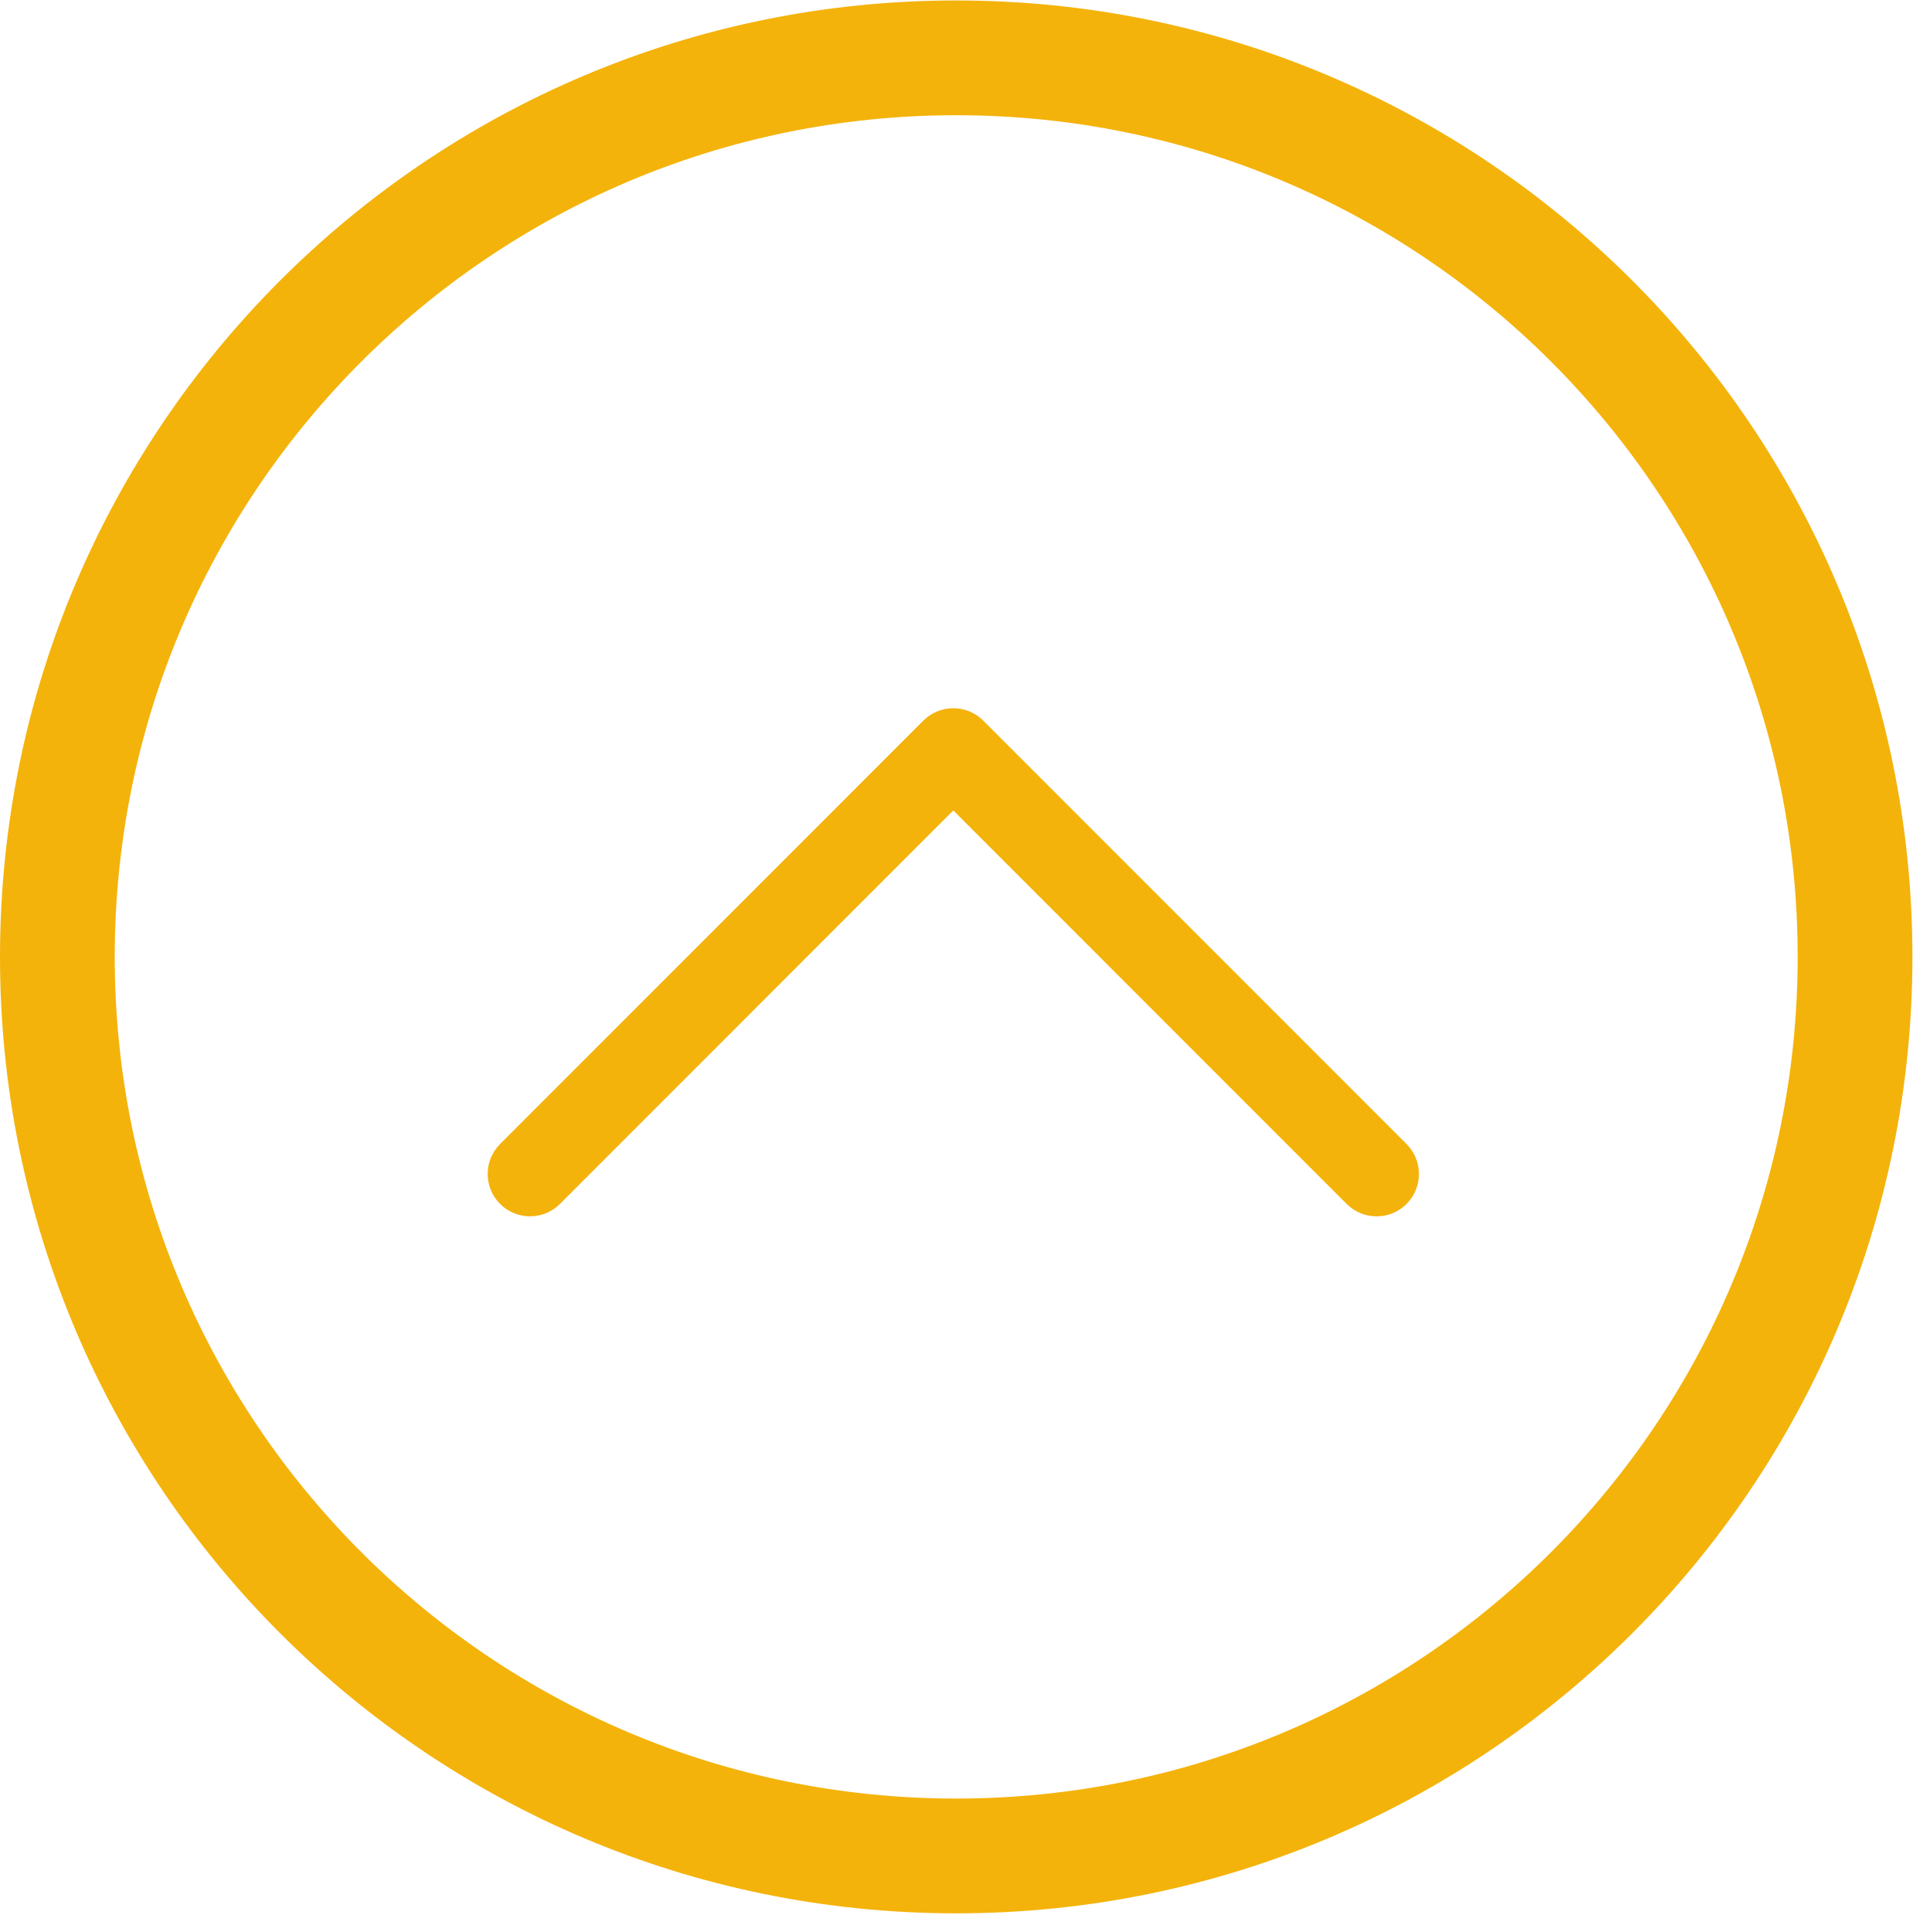
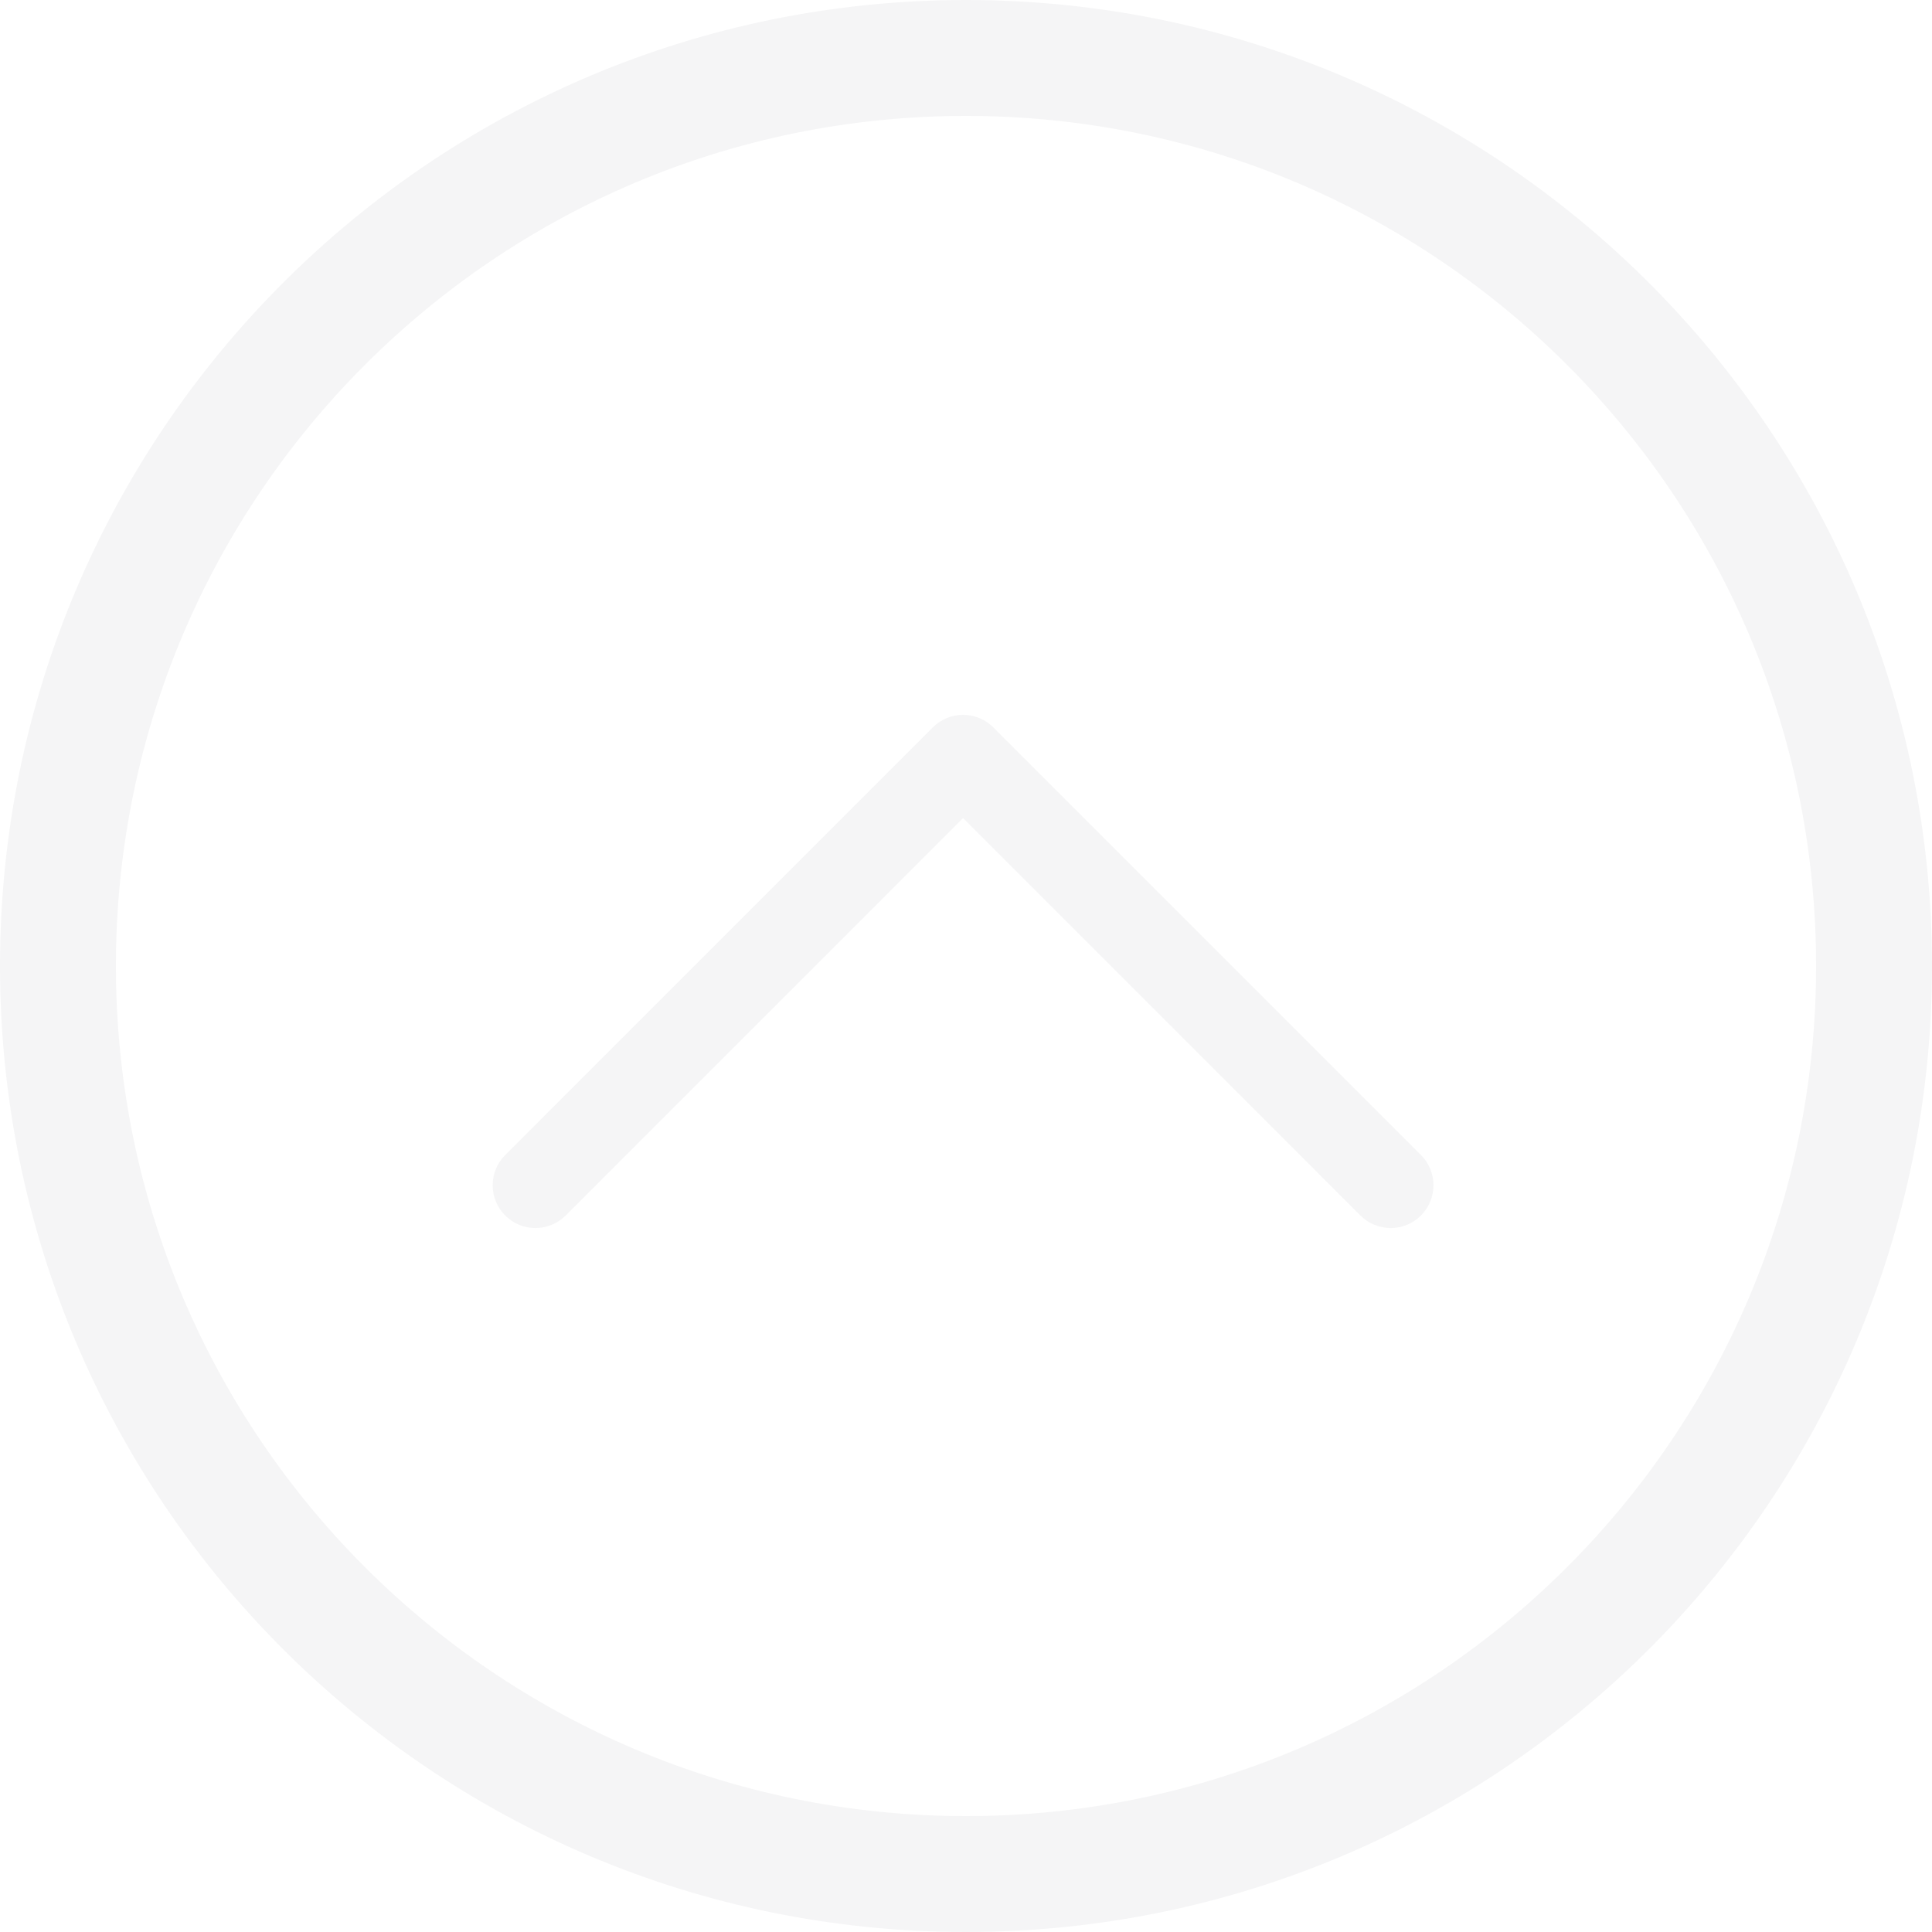
- <svg xmlns="http://www.w3.org/2000/svg" width="100" height="101" viewBox="0 0 100 101" fill="none">
-   <circle cx="50" cy="50.024" r="47" stroke="#F4B30B" stroke-width="6" />
-   <path d="M73.548 62.938C73.342 63.144 73.098 63.307 72.829 63.419C72.561 63.53 72.272 63.588 71.982 63.588C71.691 63.588 71.403 63.53 71.134 63.419C70.865 63.307 70.621 63.144 70.416 62.938L49.848 42.368L29.28 62.938C28.865 63.354 28.302 63.587 27.715 63.587C27.127 63.587 26.564 63.354 26.149 62.938C25.733 62.523 25.5 61.96 25.5 61.373C25.5 60.785 25.733 60.222 26.149 59.807L48.282 37.673C48.488 37.467 48.732 37.304 49.001 37.193C49.269 37.081 49.557 37.024 49.848 37.024C50.139 37.024 50.427 37.081 50.696 37.193C50.964 37.304 51.209 37.467 51.414 37.673L73.548 59.807C73.753 60.012 73.917 60.256 74.028 60.525C74.139 60.794 74.197 61.082 74.197 61.373C74.197 61.663 74.139 61.951 74.028 62.22C73.917 62.489 73.753 62.733 73.548 62.938Z" fill="#F4B30B" />
+ <svg xmlns="http://www.w3.org/2000/svg" width="100" height="100" viewBox="0 0 100 100" fill="none">
+   <circle cx="50" cy="50" r="47" stroke="#F5F5F6" stroke-width="6" />
+   <path d="M73.548 62.915C73.342 63.12 73.098 63.284 72.829 63.395C72.561 63.506 72.272 63.564 71.982 63.564C71.691 63.564 71.403 63.506 71.134 63.395C70.865 63.284 70.621 63.12 70.416 62.915L49.848 42.344L29.28 62.915C28.865 63.33 28.302 63.563 27.715 63.563C27.127 63.563 26.564 63.33 26.149 62.915C25.733 62.499 25.5 61.936 25.5 61.349C25.5 60.761 25.733 60.198 26.149 59.783L48.282 37.649C48.488 37.443 48.732 37.28 49.001 37.169C49.269 37.057 49.557 37 49.848 37C50.139 37 50.427 37.057 50.696 37.169C50.964 37.28 51.209 37.443 51.414 37.649L73.548 59.783C73.753 59.988 73.917 60.232 74.028 60.501C74.139 60.77 74.197 61.058 74.197 61.349C74.197 61.639 74.139 61.928 74.028 62.196C73.917 62.465 73.753 62.709 73.548 62.915Z" fill="#F5F5F6" />
</svg>
